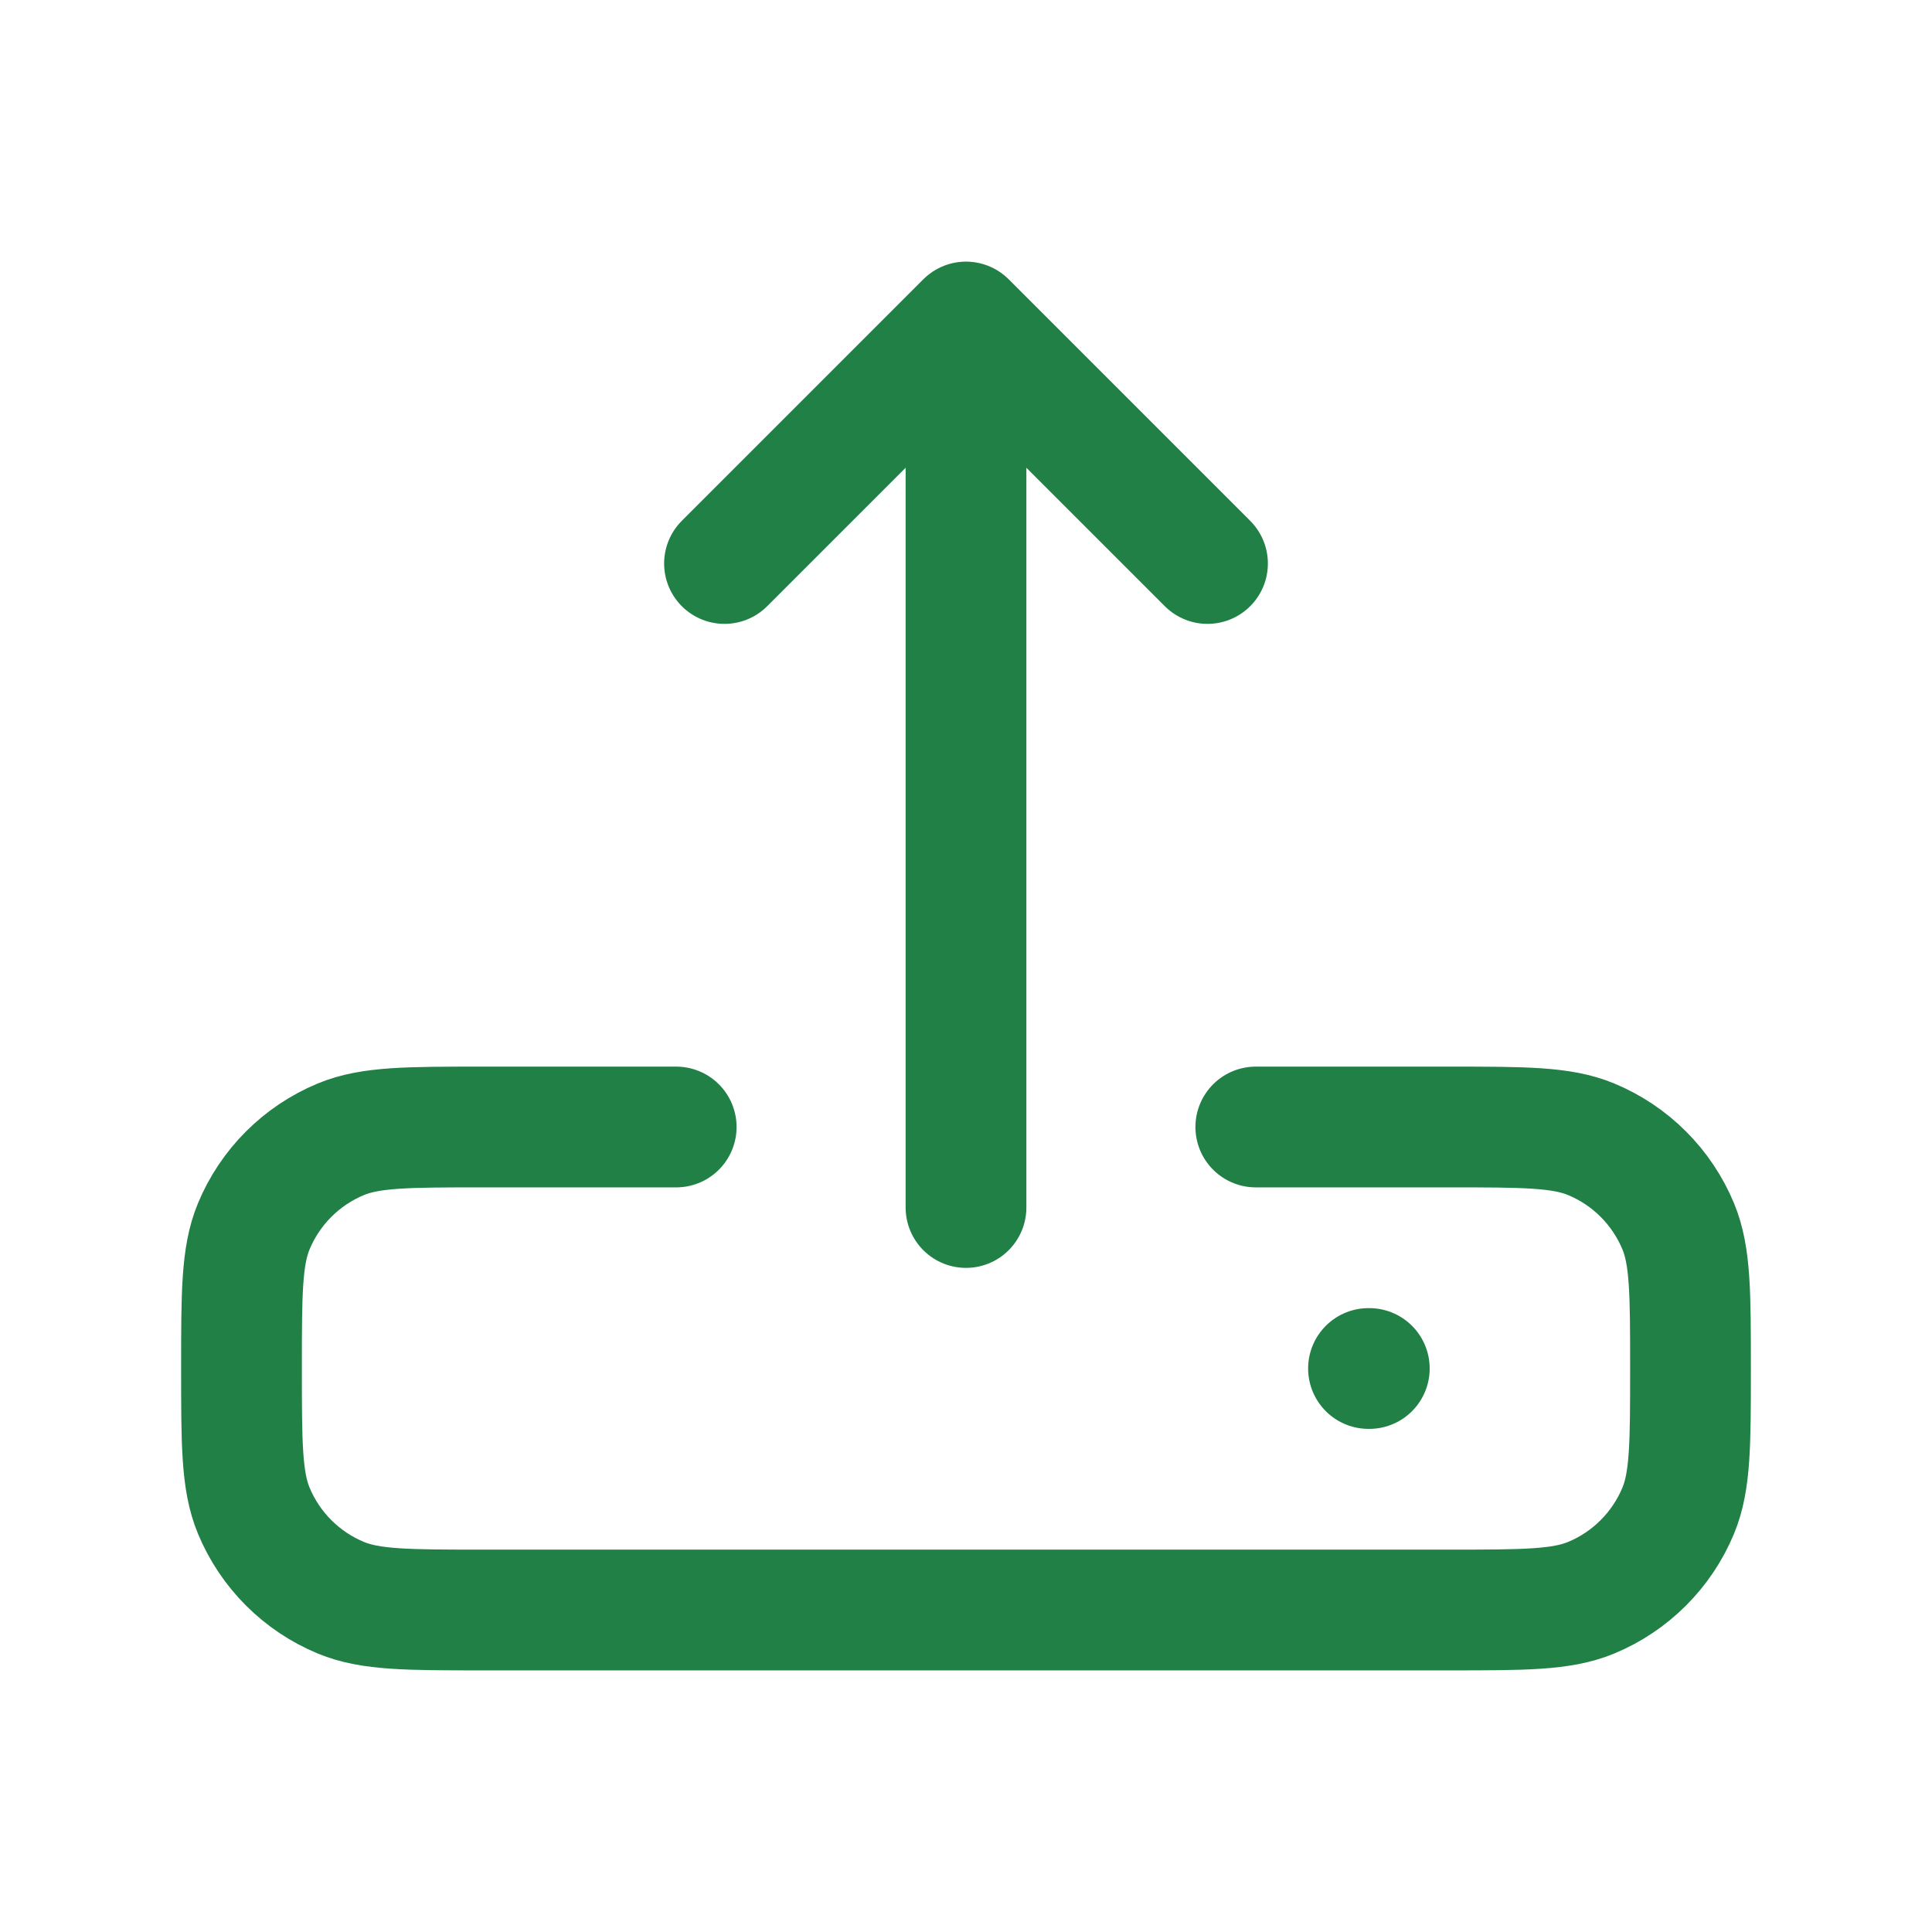
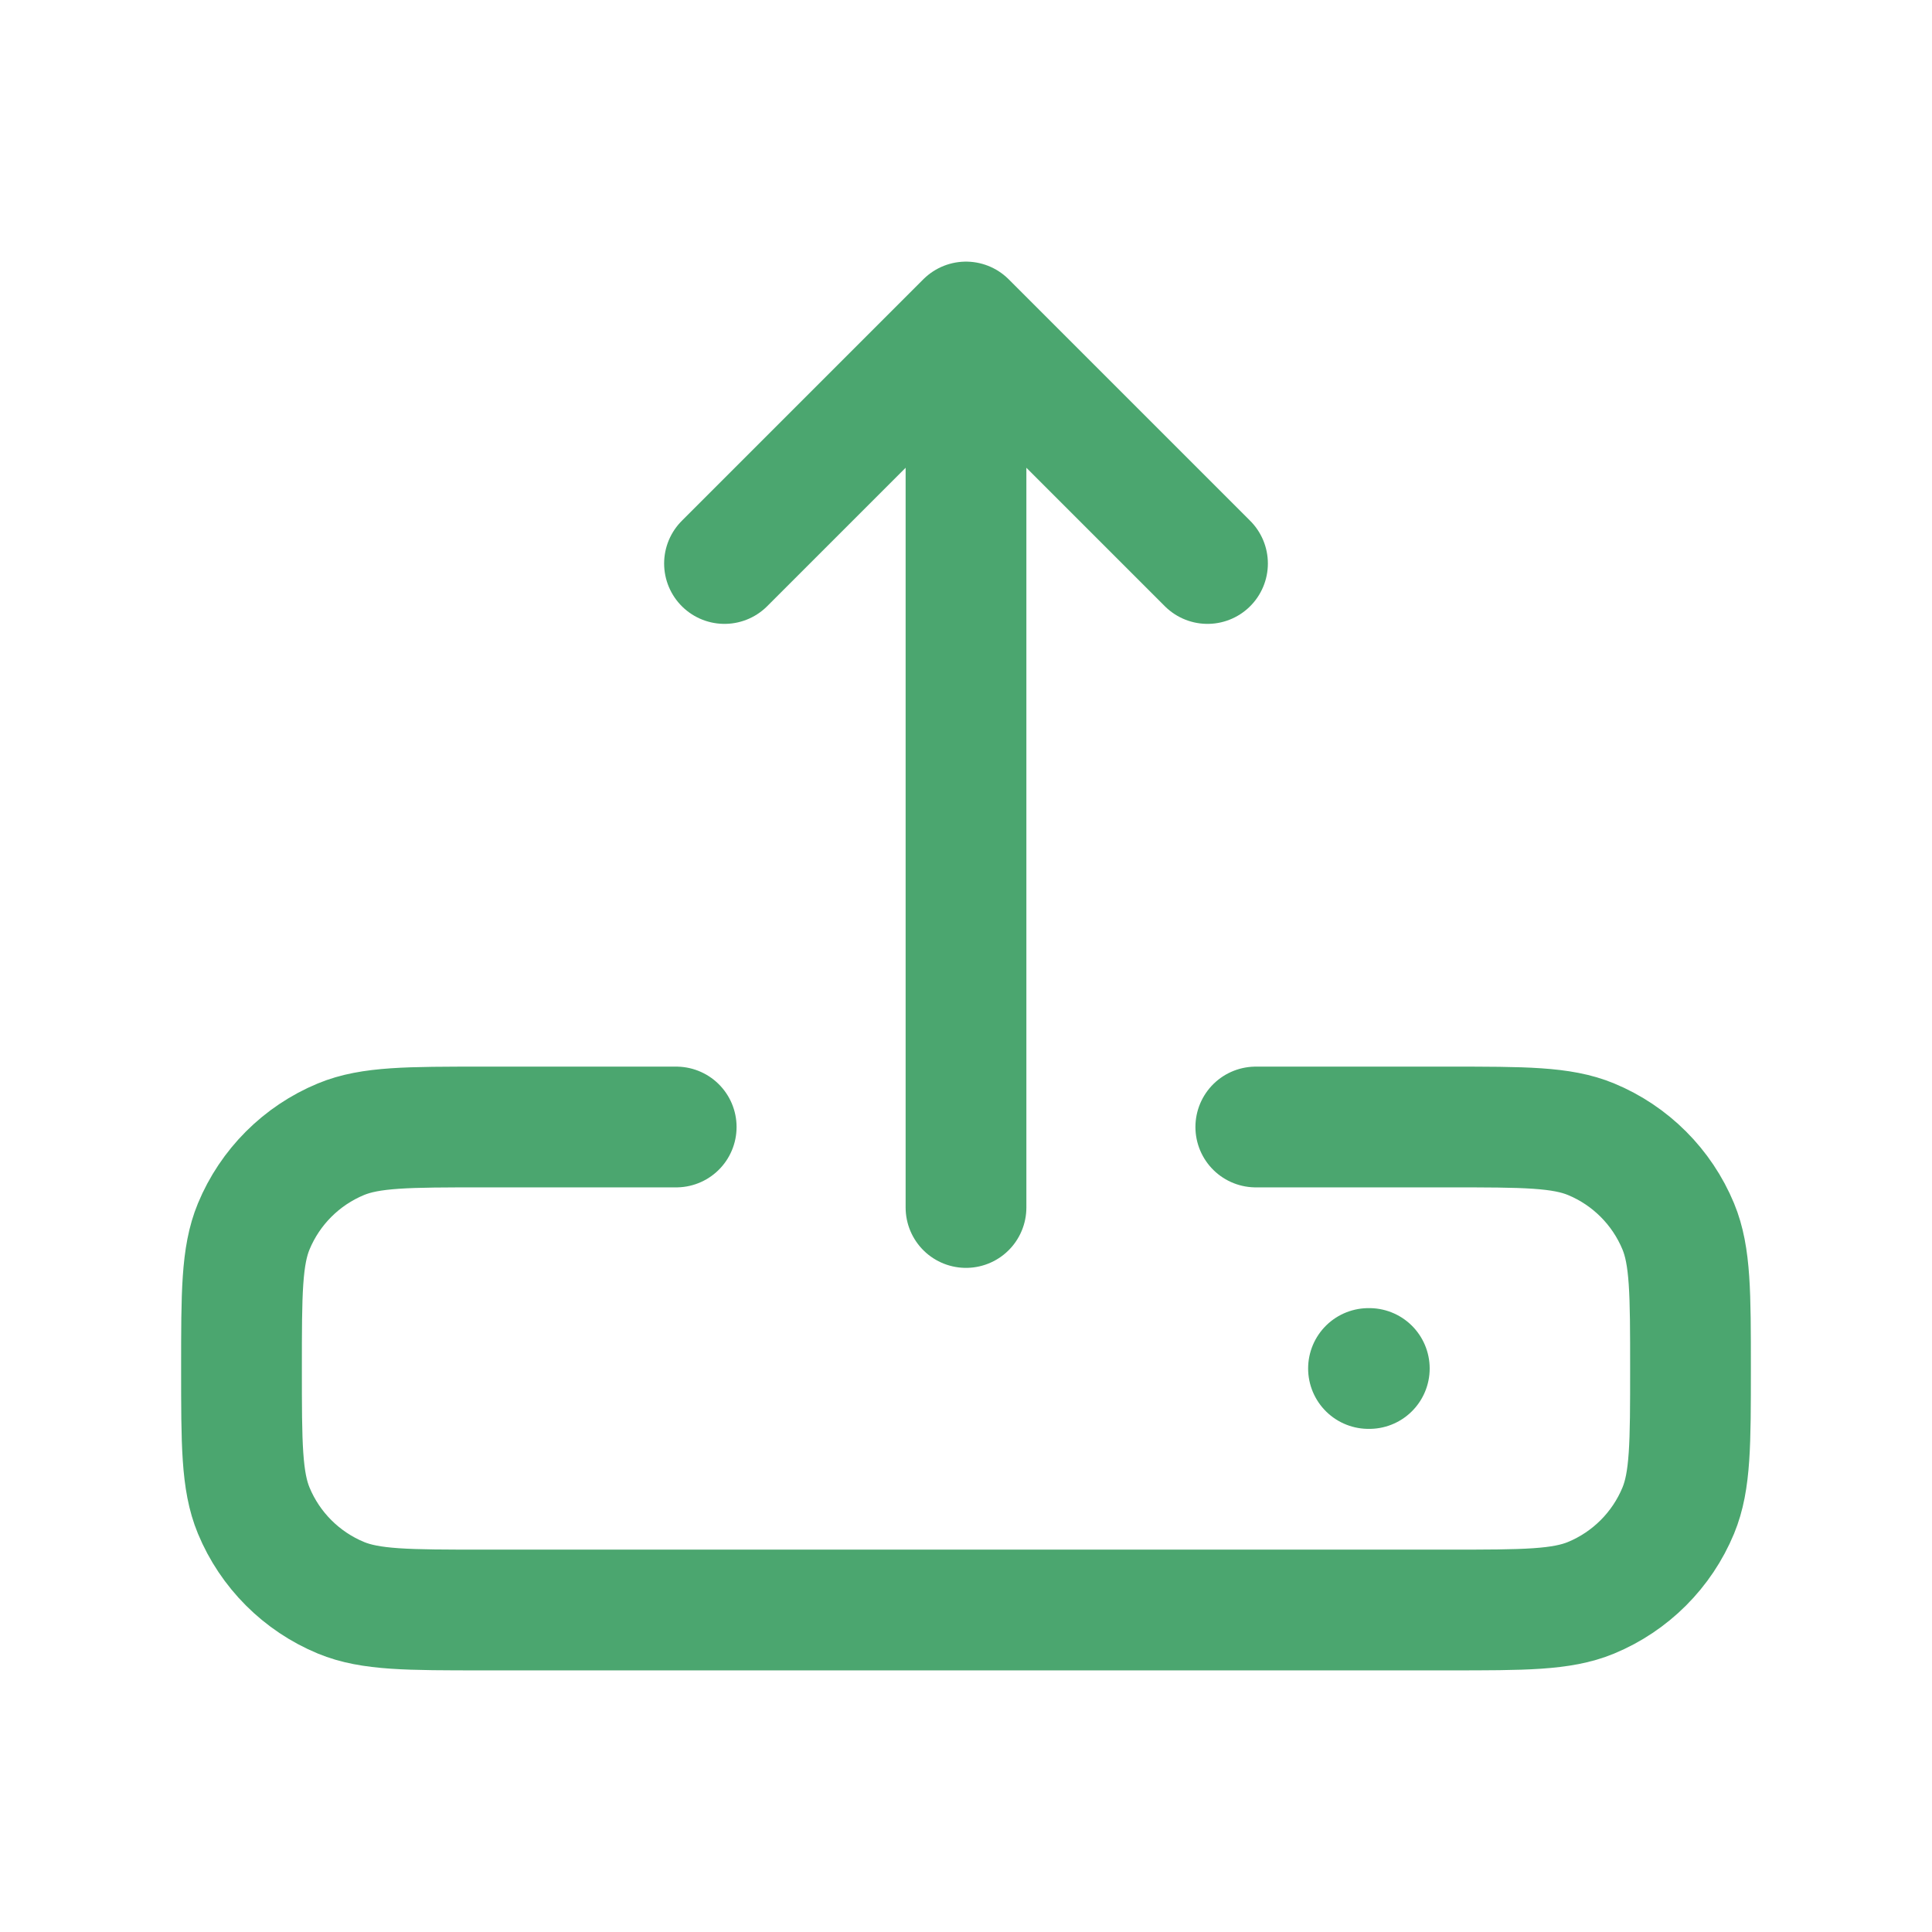
<svg xmlns="http://www.w3.org/2000/svg" width="24" height="24" viewBox="0 0 24 24" fill="none">
  <g id="Icon 1">
-     <path id="Vector" d="M17 17H17.01M15.6 14H18C18.932 14 19.398 14 19.765 14.152C20.255 14.355 20.645 14.745 20.848 15.235C21 15.602 21 16.068 21 17C21 17.932 21 18.398 20.848 18.765C20.645 19.255 20.255 19.645 19.765 19.848C19.398 20 18.932 20 18 20H6C5.068 20 4.602 20 4.235 19.848C3.745 19.645 3.355 19.255 3.152 18.765C3 18.398 3 17.932 3 17C3 16.068 3 15.602 3.152 15.235C3.355 14.745 3.745 14.355 4.235 14.152C4.602 14 5.068 14 6 14H8.4M12 15V4M12 4L15 7M12 4L9 7" stroke="#208046" stroke-width="1.5" stroke-linecap="round" stroke-linejoin="round" />
+     <path id="Vector" d="M17 17H17.01M15.6 14H18C18.932 14 19.398 14 19.765 14.152C20.255 14.355 20.645 14.745 20.848 15.235C21 15.602 21 16.068 21 17C21 17.932 21 18.398 20.848 18.765C20.645 19.255 20.255 19.645 19.765 19.848C19.398 20 18.932 20 18 20H6C5.068 20 4.602 20 4.235 19.848C3.745 19.645 3.355 19.255 3.152 18.765C3 18.398 3 17.932 3 17C3 16.068 3 15.602 3.152 15.235C3.355 14.745 3.745 14.355 4.235 14.152C4.602 14 5.068 14 6 14H8.4M12 15V4M12 4L15 7M12 4L9 7" stroke="#4BA66F" stroke-width="1.5" stroke-linecap="round" stroke-linejoin="round" />
  </g>
</svg>
